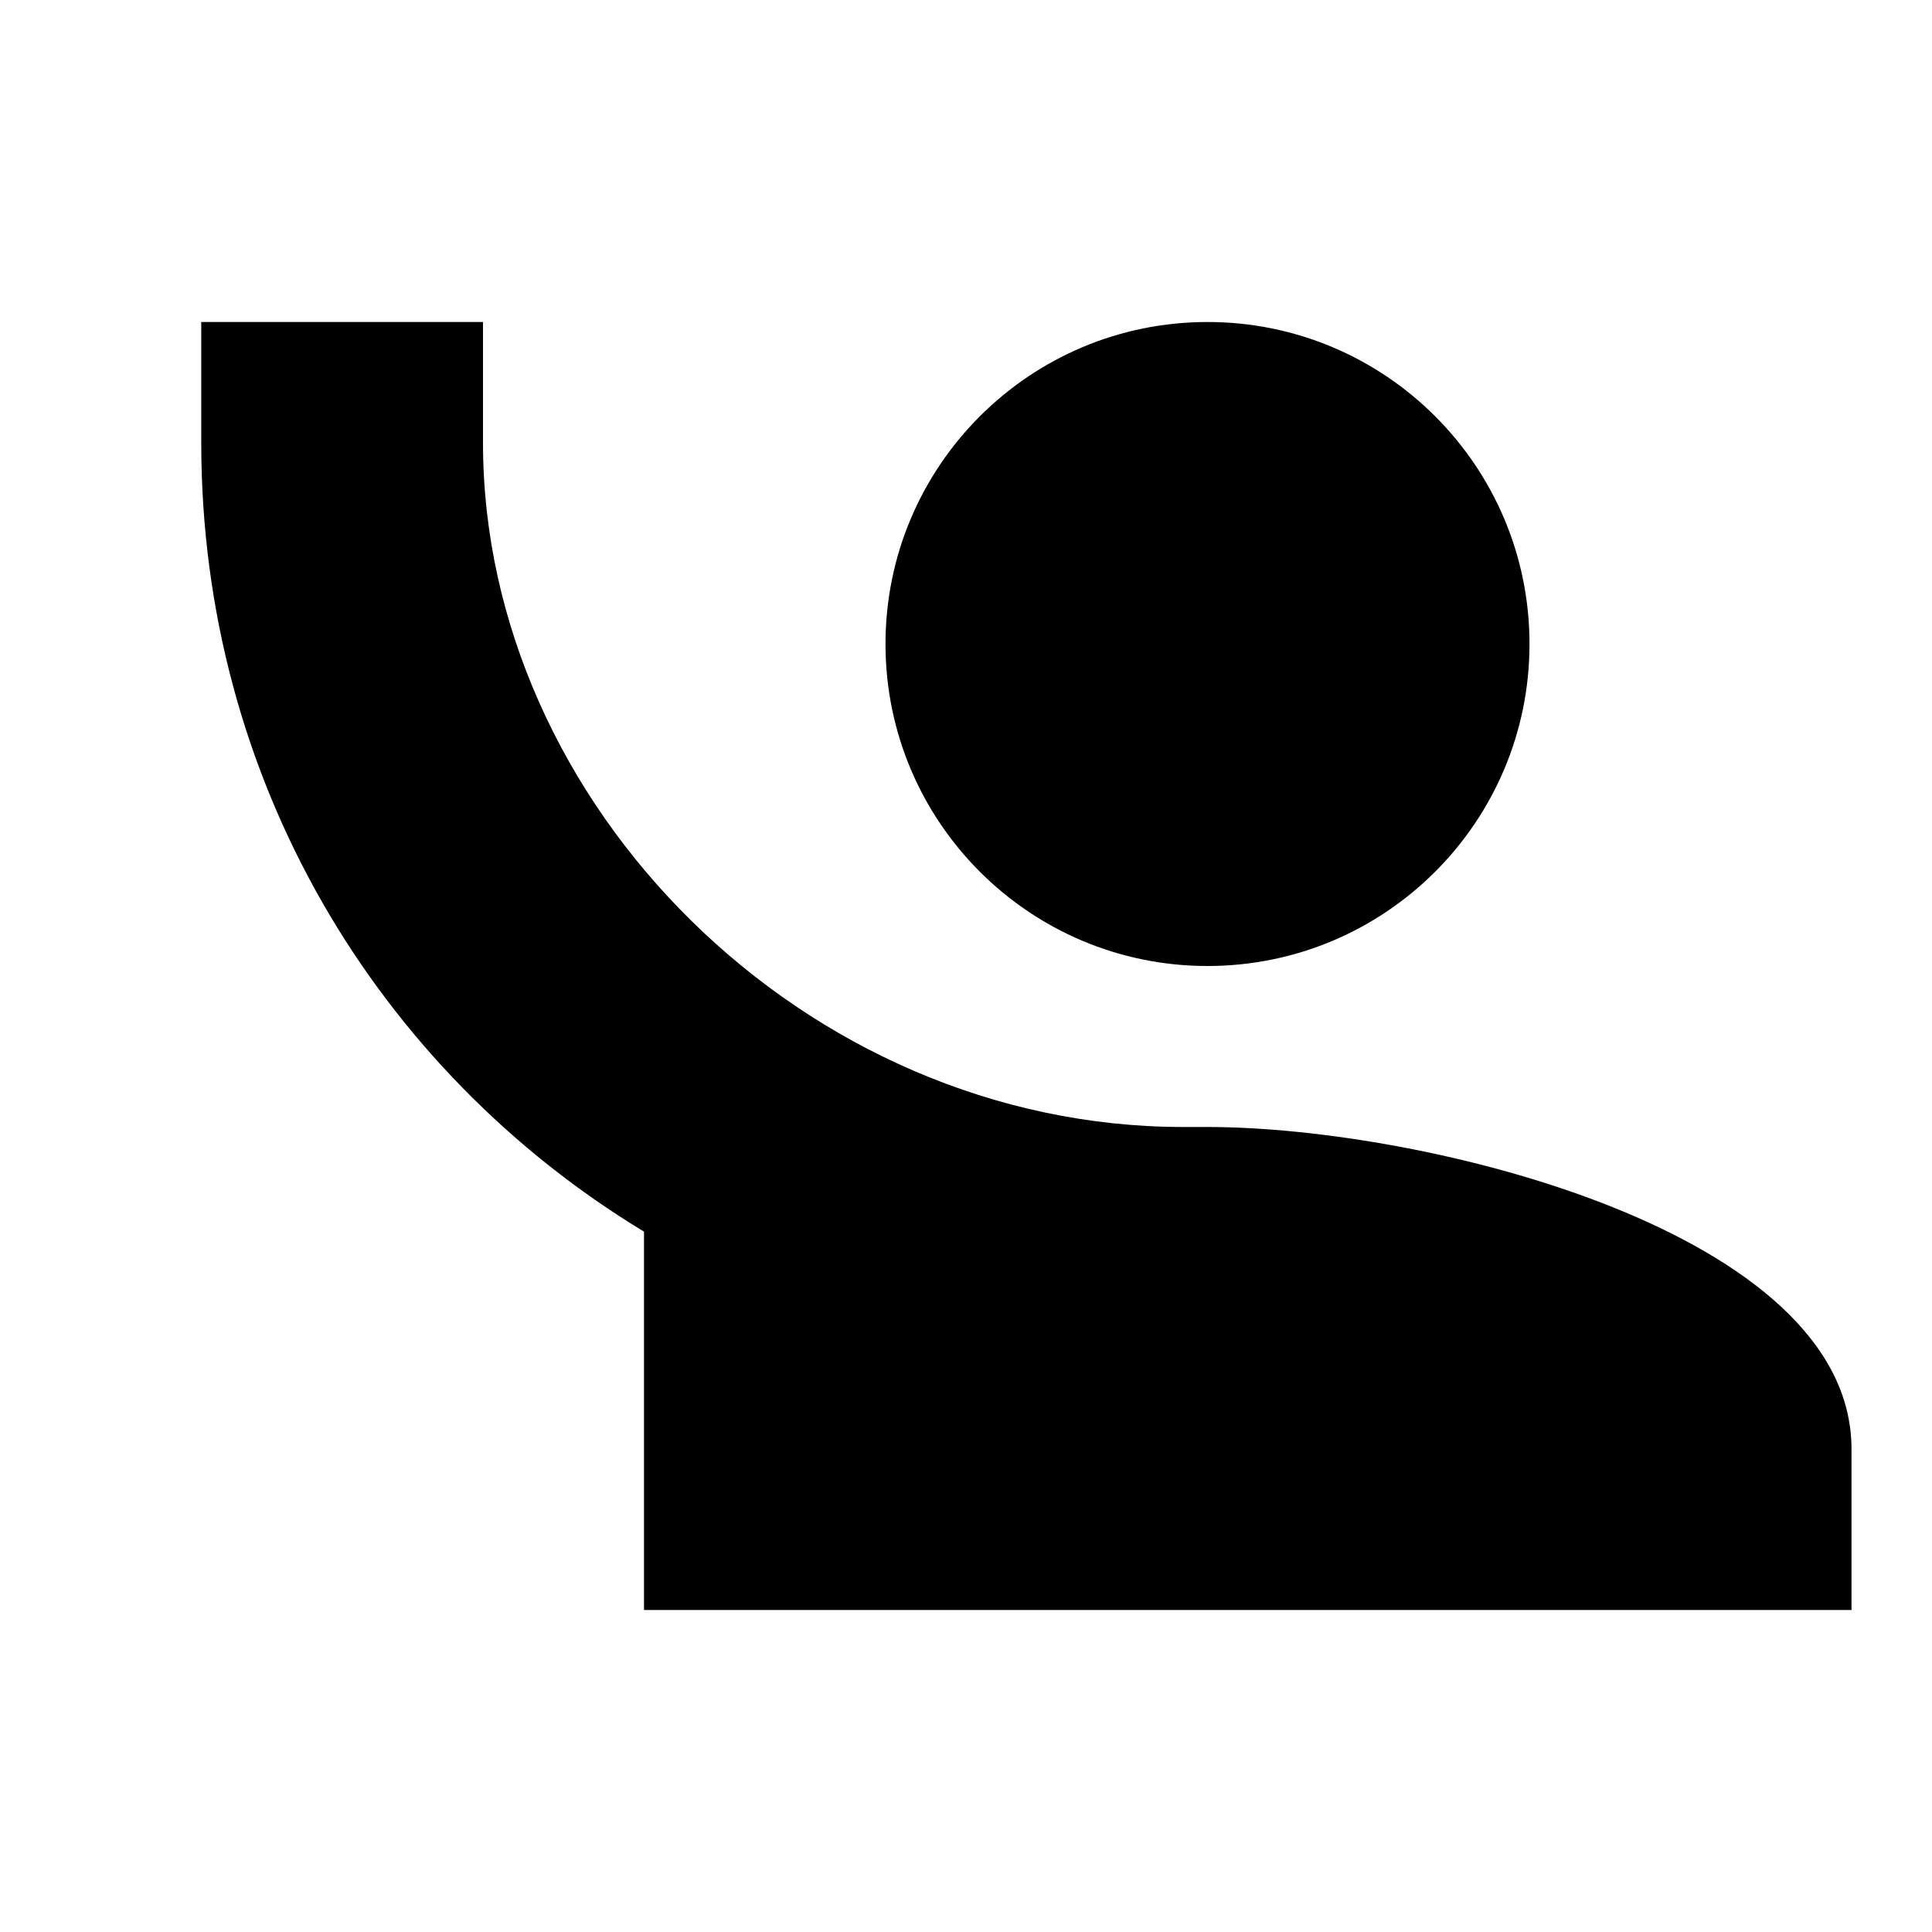
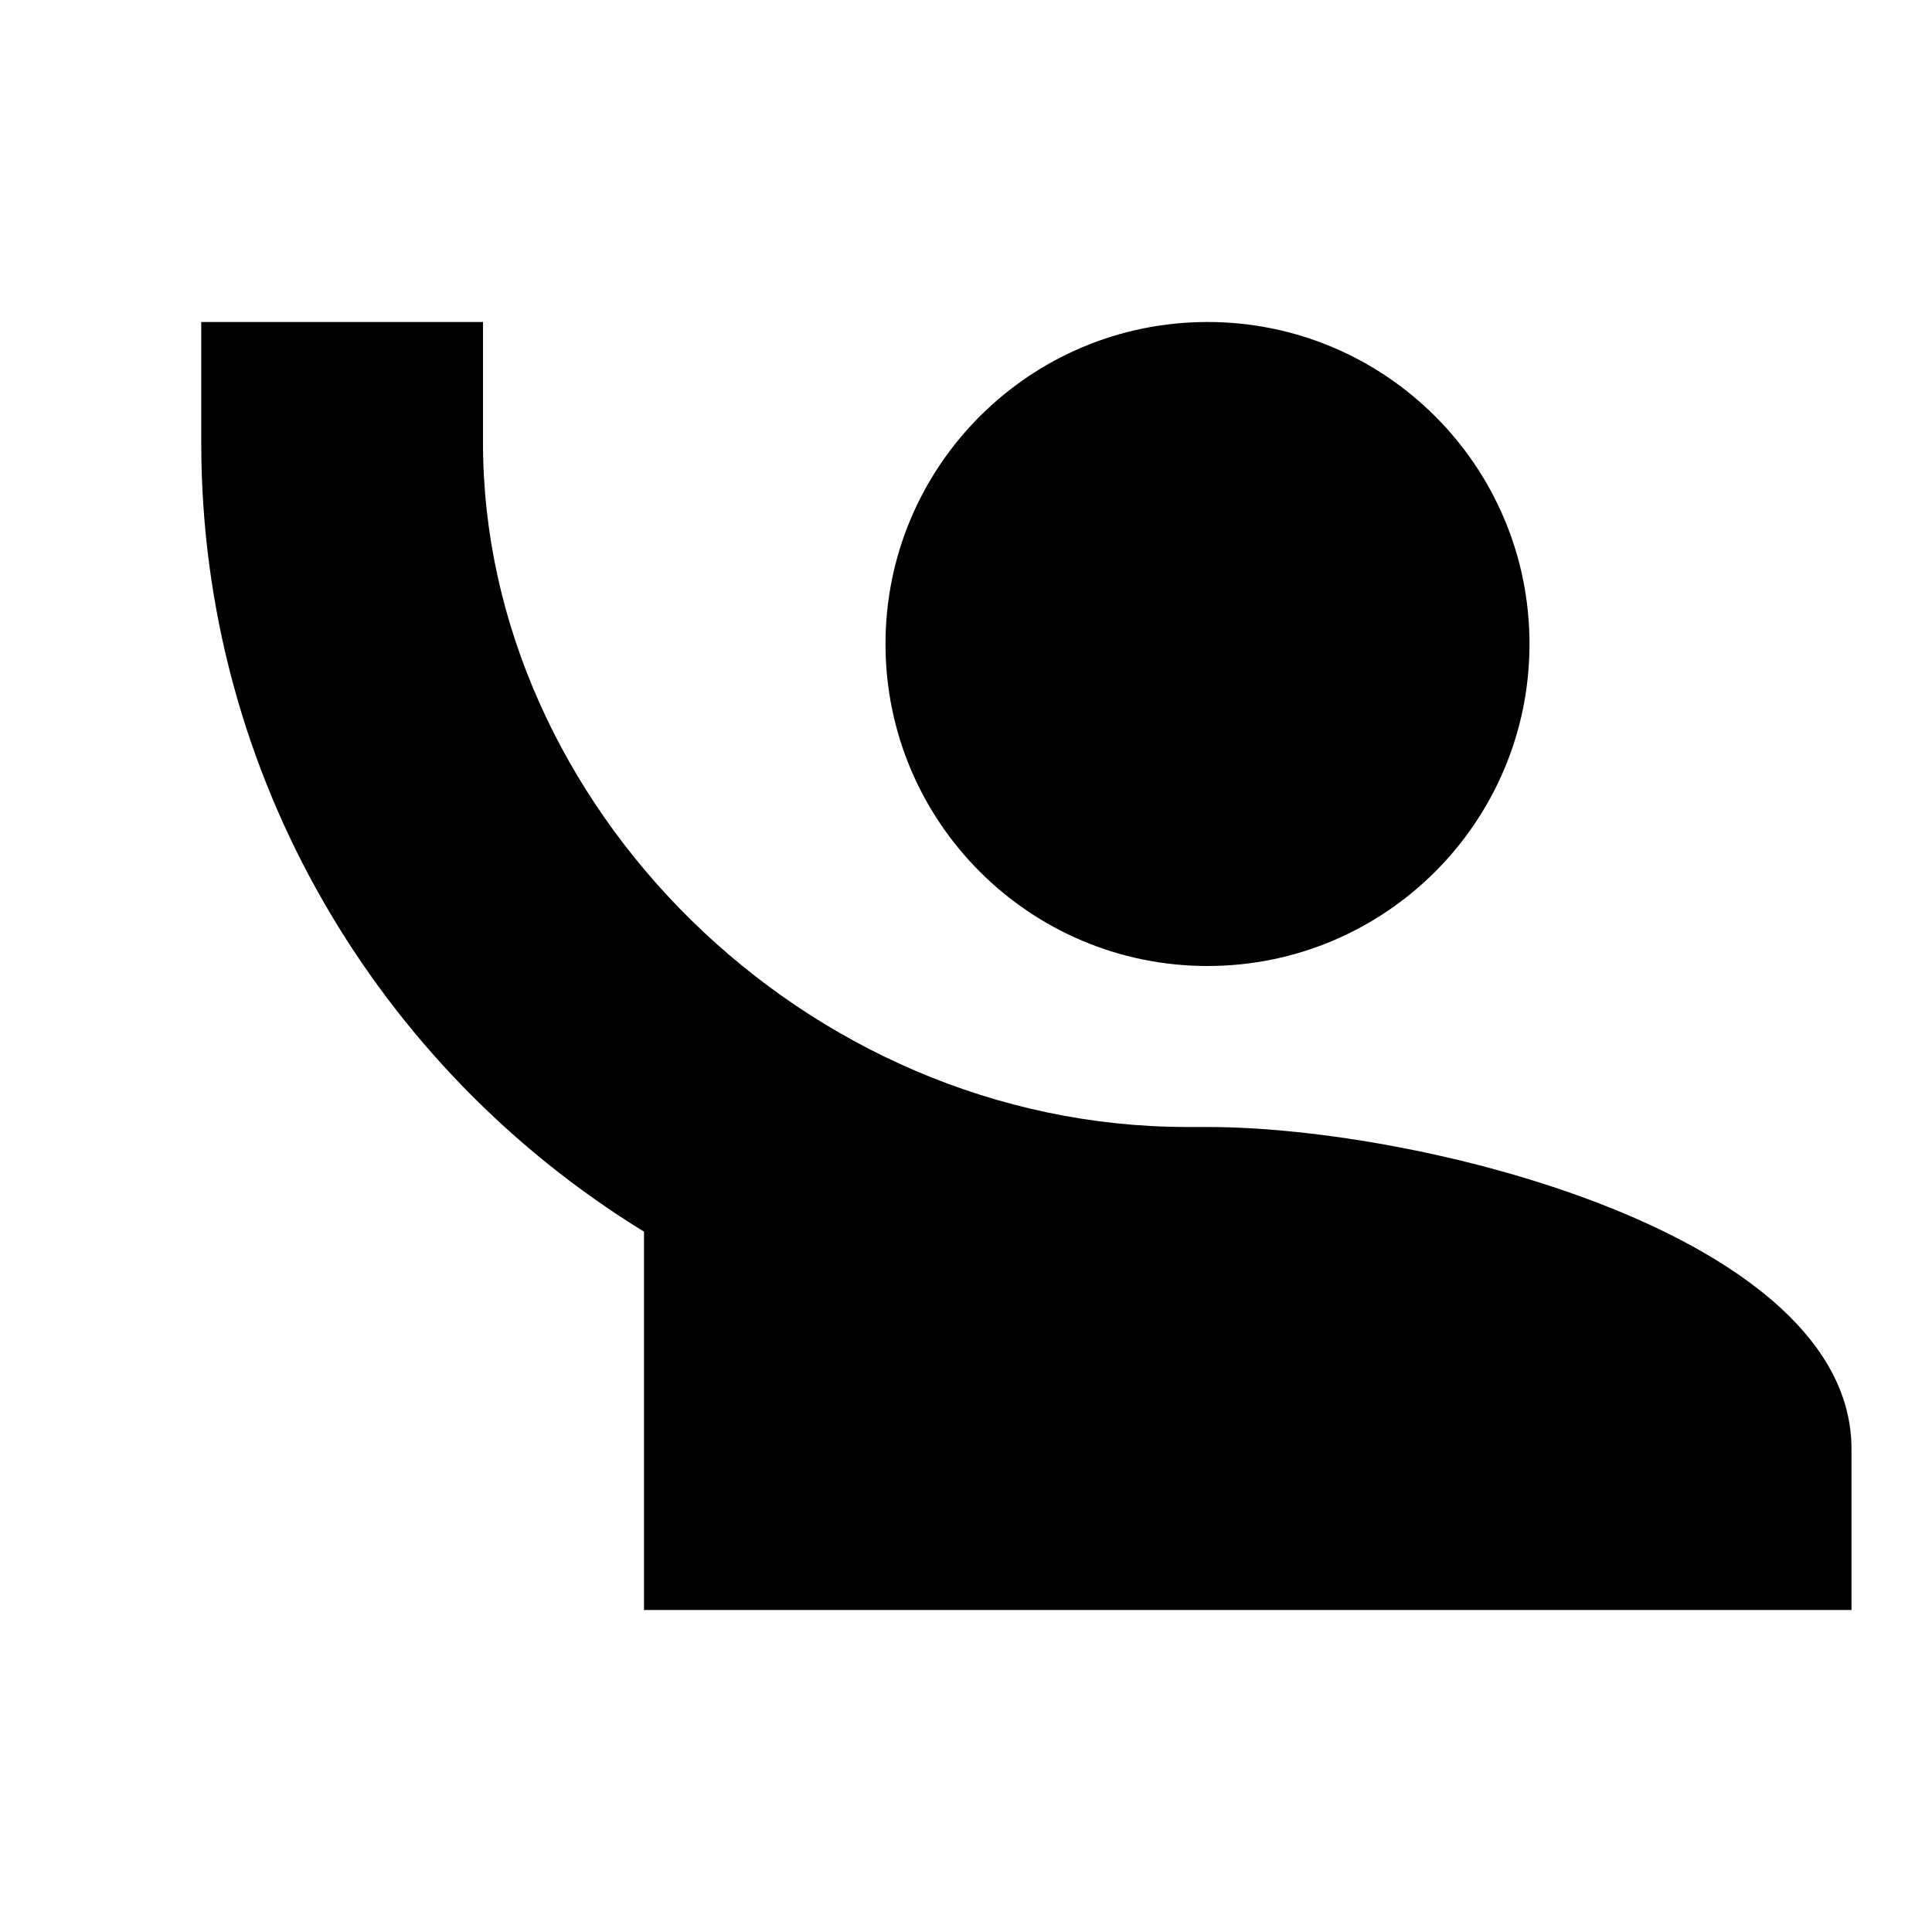
<svg viewBox="0 0 24 24">
-   <path d="M2.5 4v1.5c0 4.2 2.2 7.8 5.5 9.8V20h15v-2c0-2.7-5.3-4-8-4h-.3C10 14 6 10 6 5.5V4H2.5ZM15 4a4 4 0 1 0 0 8 4 4 0 0 0 0-8Z" />
-   <path fill="none" d="M0 0h24v24H0V0Zm0 0h24v24H0V0Zm0 0h24v24H0V0Z" />
+   <g>
+     <path d="M0.5,0 L0.5,1.5 C0.5,5.65 2.71,9.28 6,11.3 L6,16 L21,16 L21,14 C21,11.34 15.67,10 13,10 C13,10 12.83,10 12.75,10 C8,10 4,6 4,1.5 L4,0 L0.5,0 Z M13,0 C10.791,0 9,1.791 9,4 C9,6.209 10.791,8 13,8 C15.209,8 17,6.209 17,4 C17,1.791 15.209,0 13,0 Z" transform="translate(2 4)" />
+     <path d="M0,0 L24,0 L24,24 L0,24 L0,0 Z M0,0 L24,0 L24,24 L0,24 L0,0 Z M0,0 L24,0 L24,24 L0,24 L0,0 Z" fill="none" />
+   </g>
</svg>
